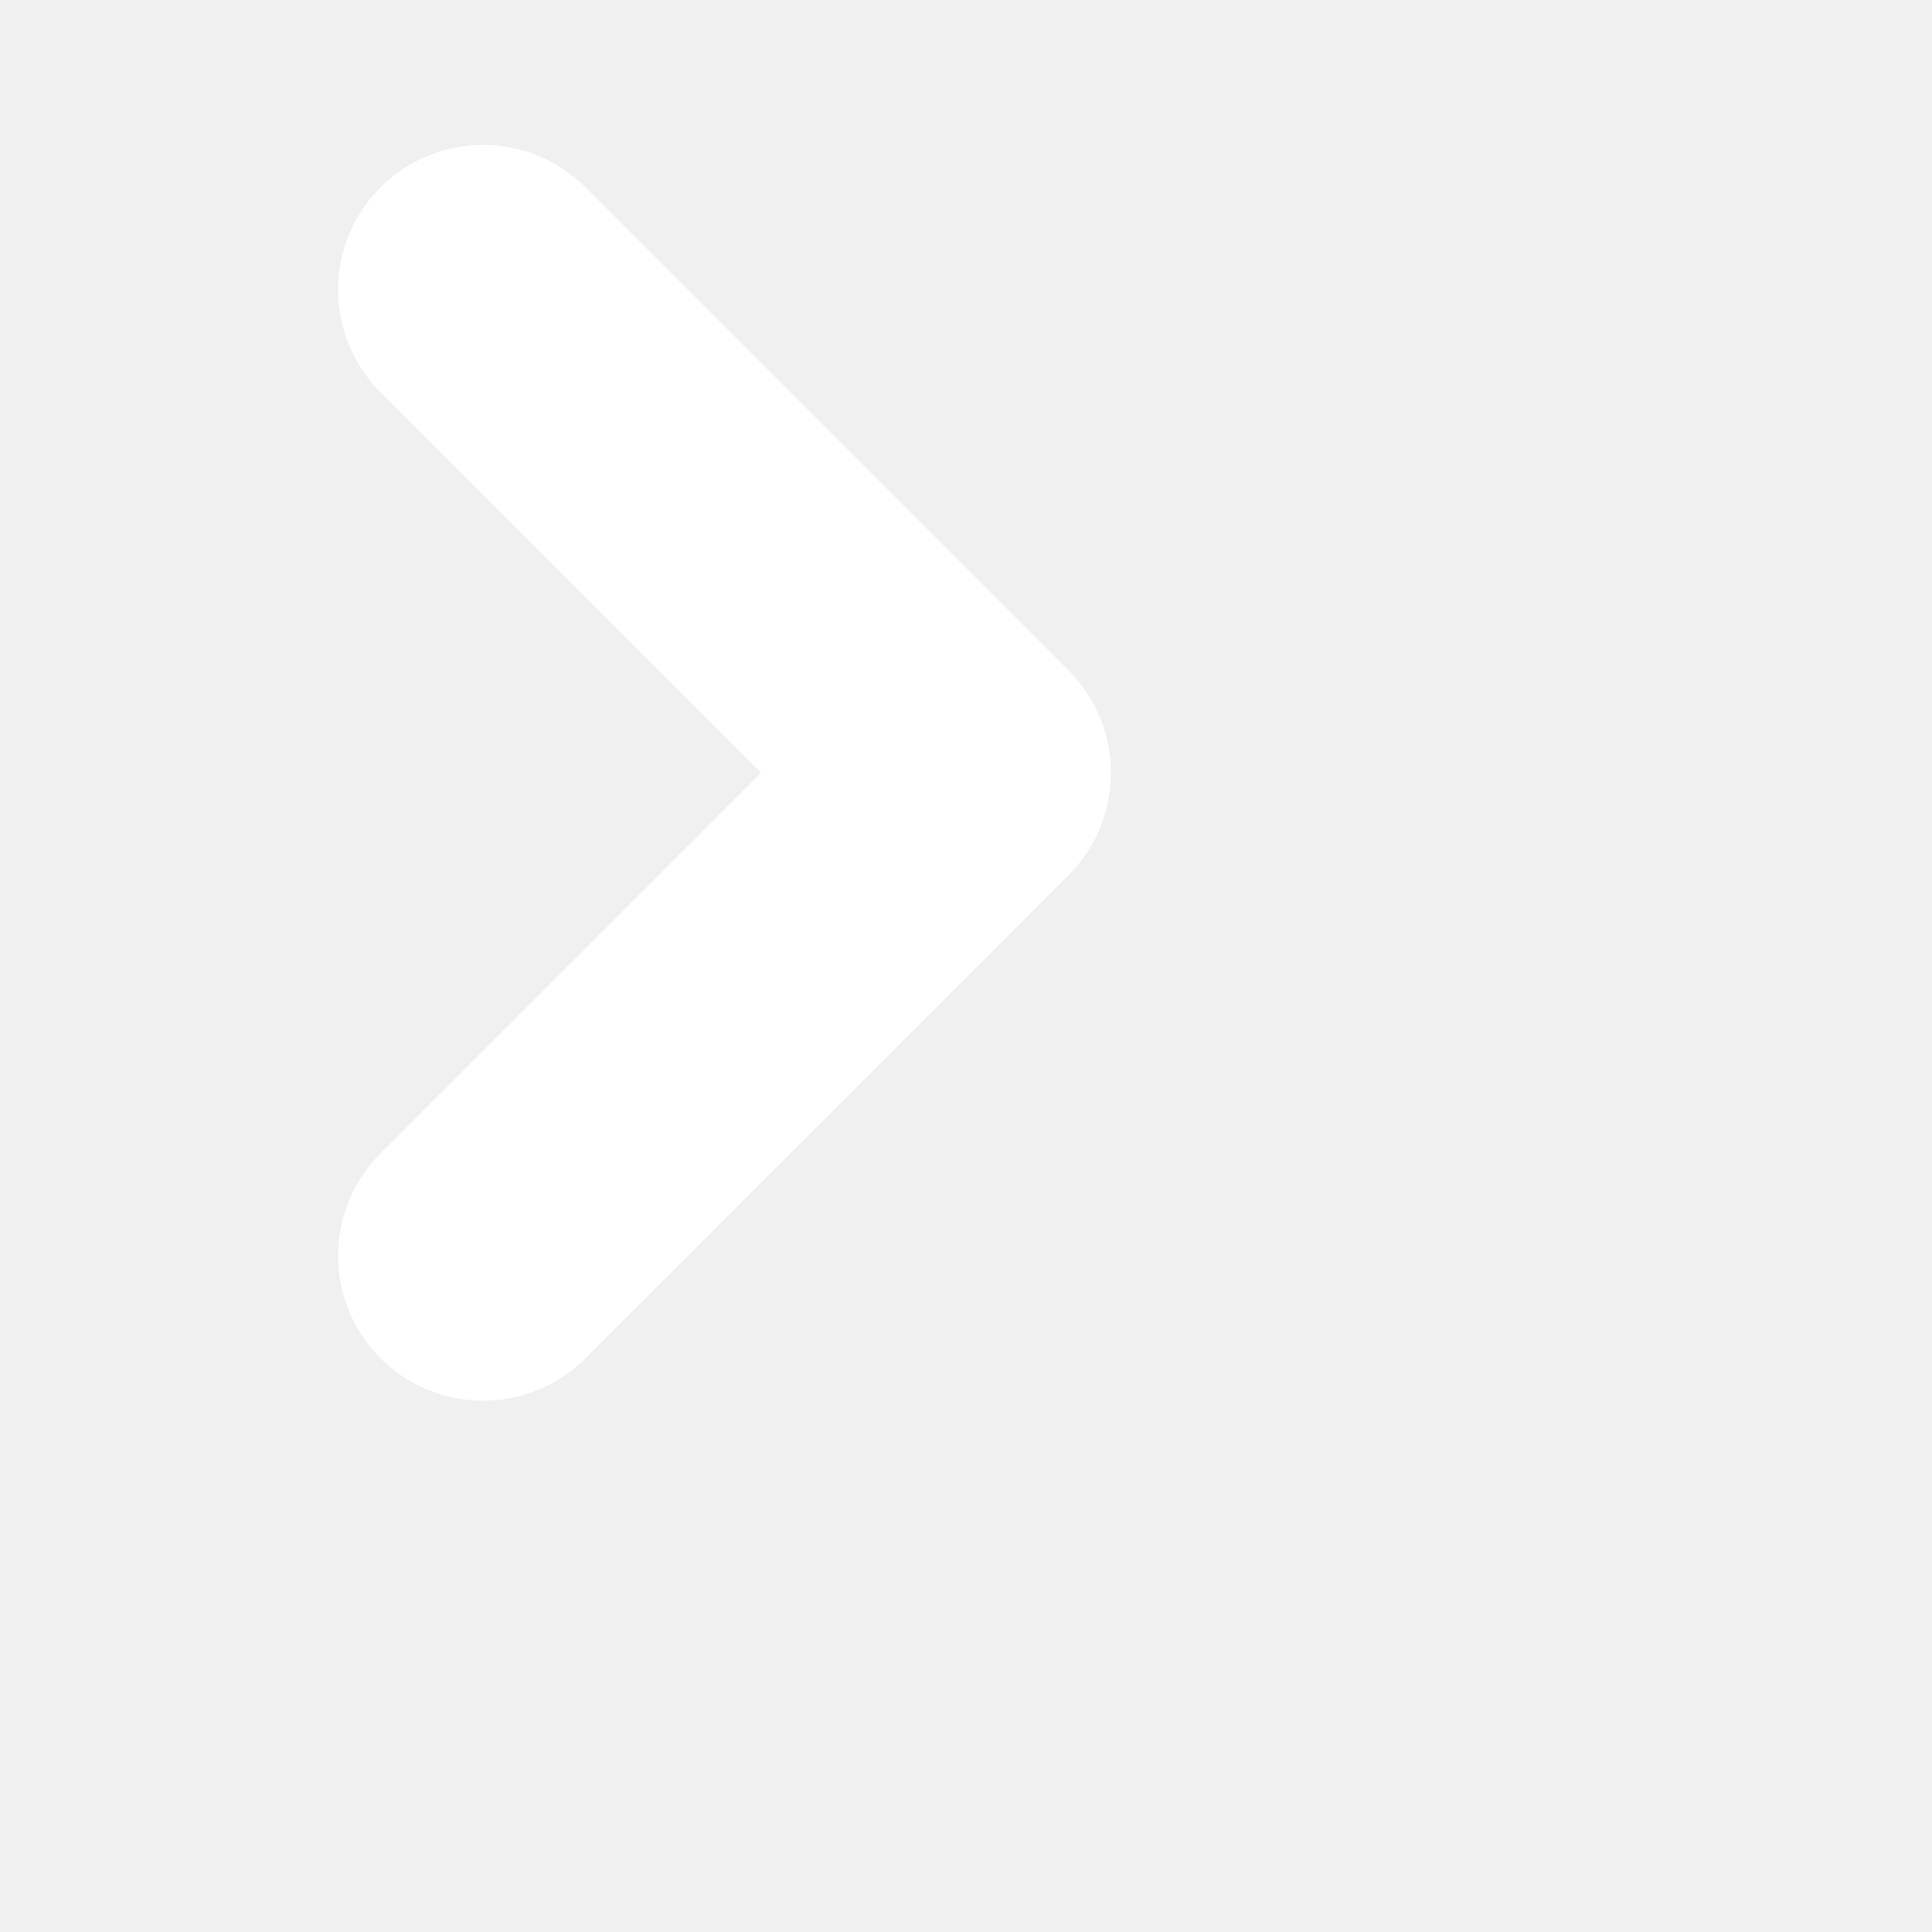
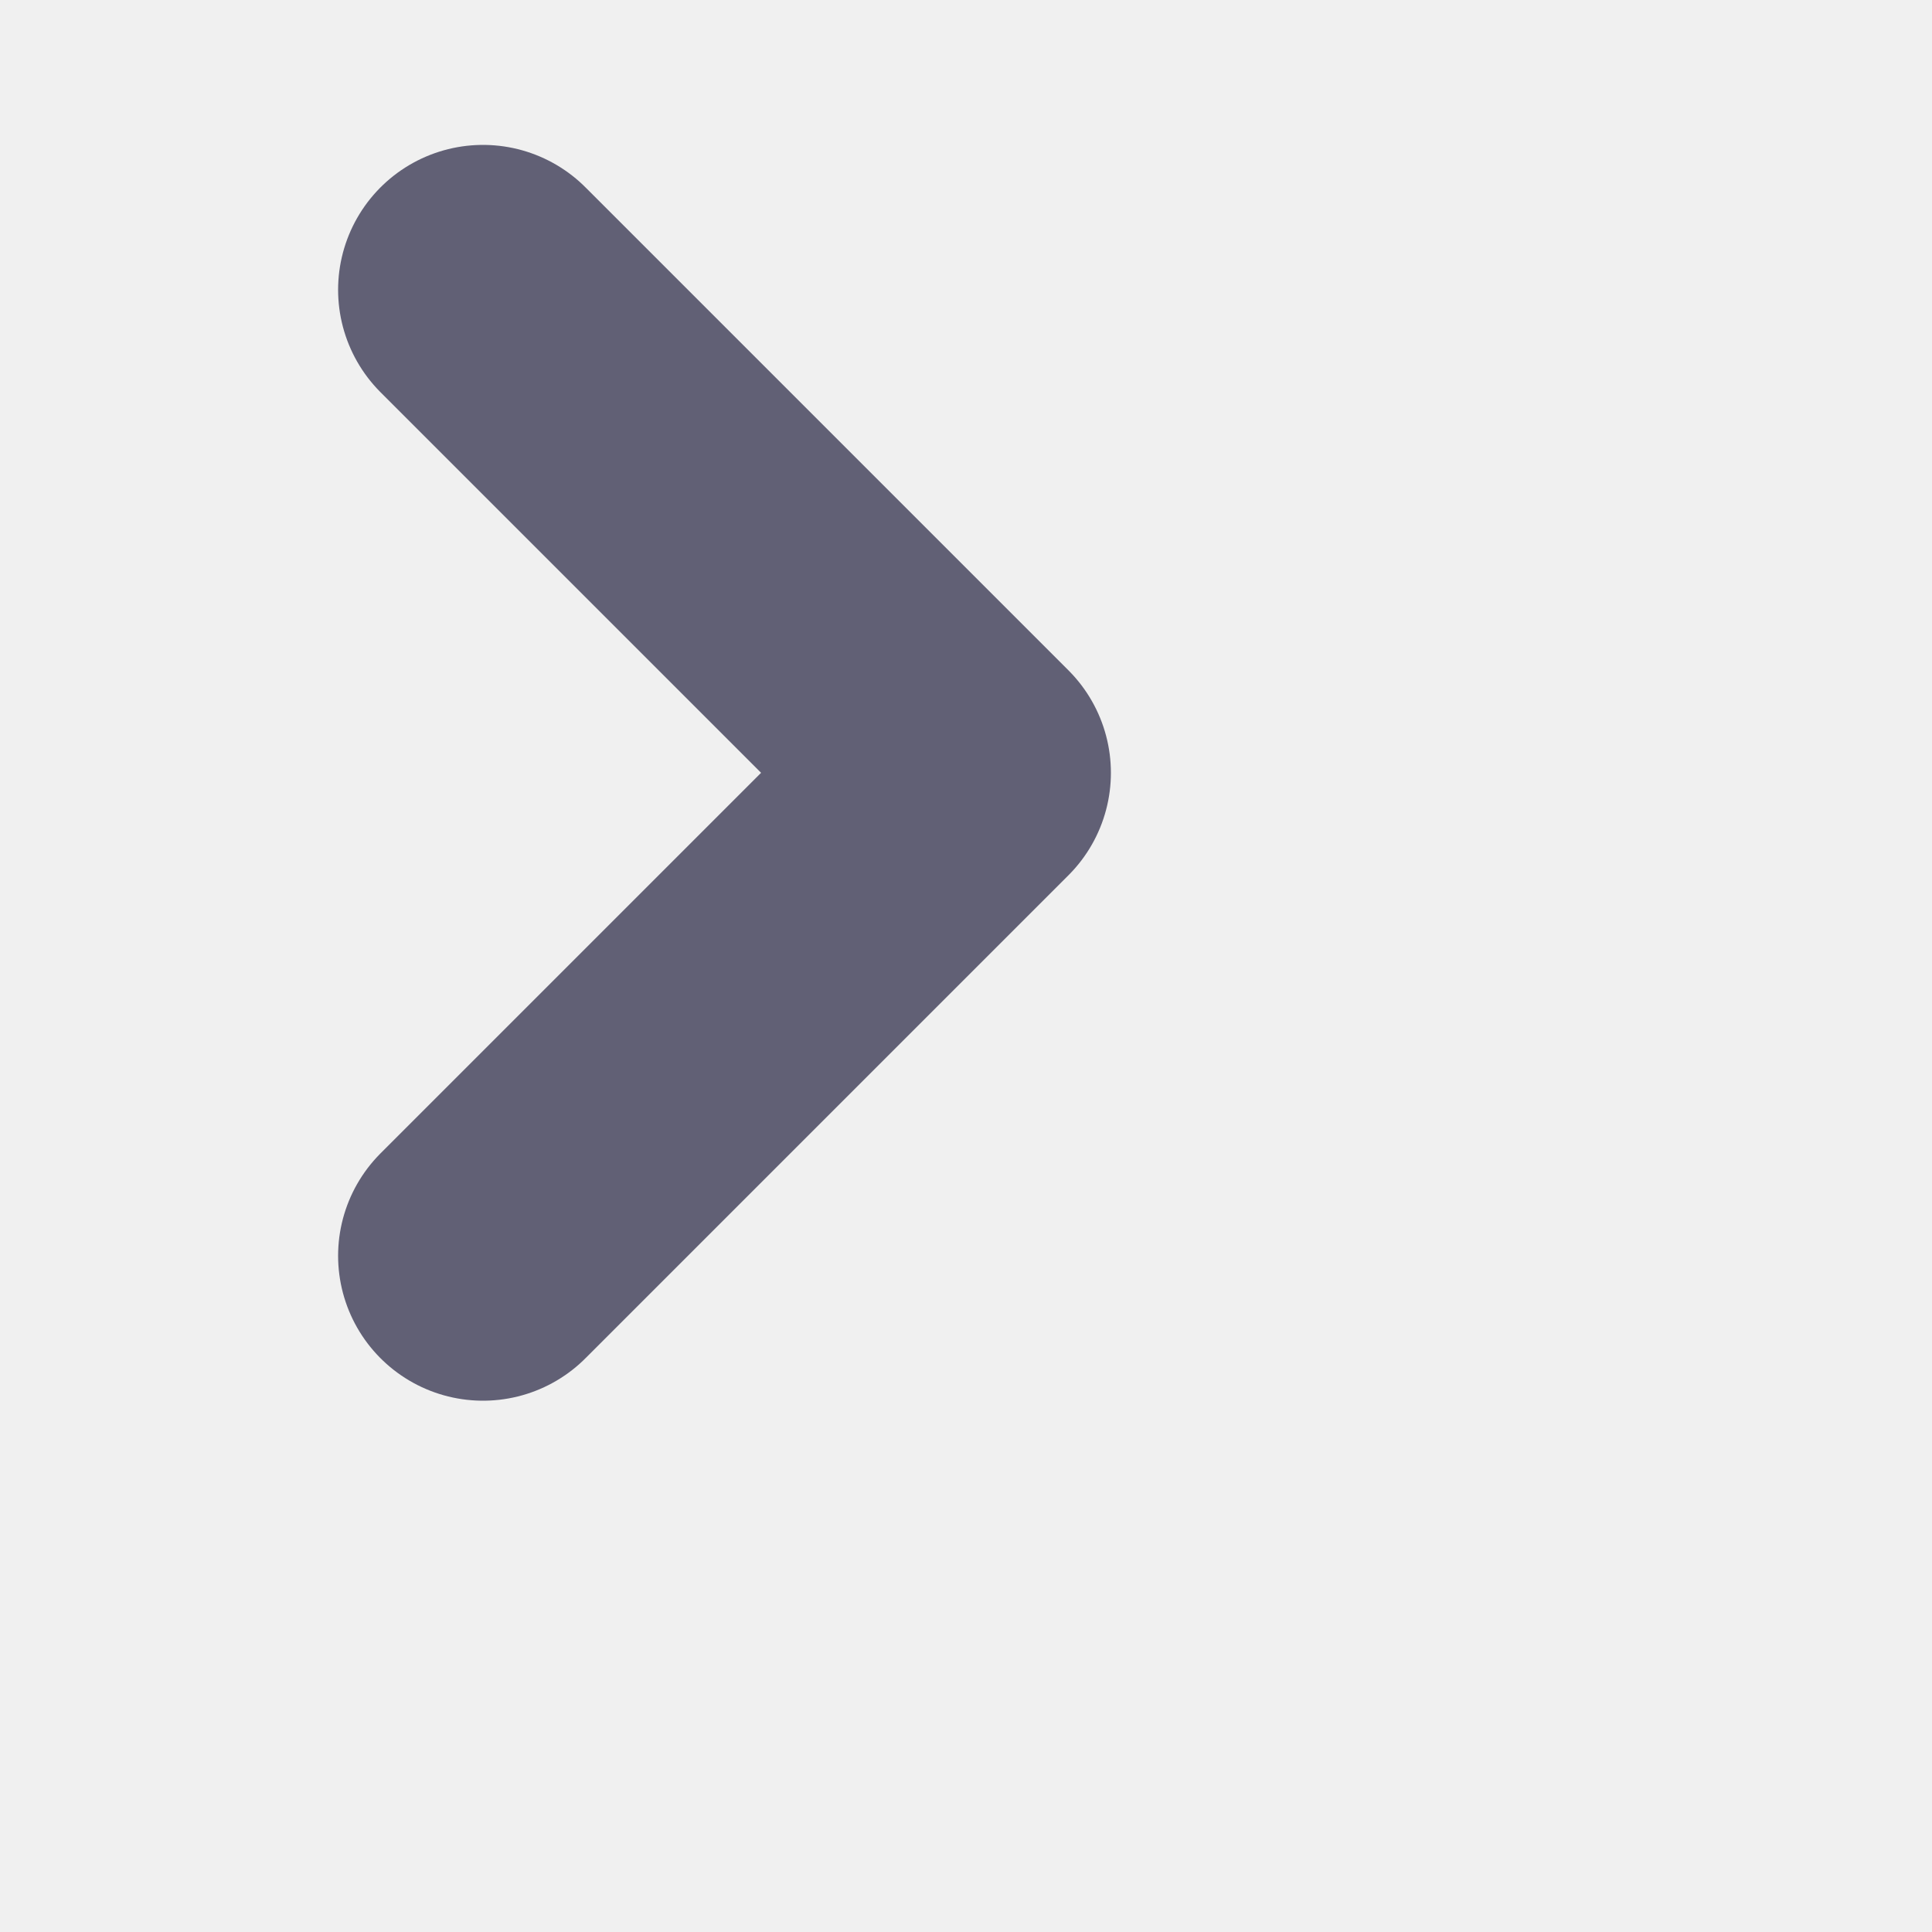
<svg xmlns="http://www.w3.org/2000/svg" width="30" height="30" viewBox="0 0 30 30" fill="none">
-   <path transform="scale(1.5) translate(-5 -4)" d="M10 17L15 12L10 7" stroke="white" stroke-width="3" stroke-linecap="round" stroke-linejoin="round" />
+   <path transform="scale(1.5) translate(-5 -4)" d="M10 17L15 12L10 7" stroke="rgba(2, 0, 36, 0.6)" stroke-width="3" stroke-linecap="round" stroke-linejoin="round" />
</svg>
